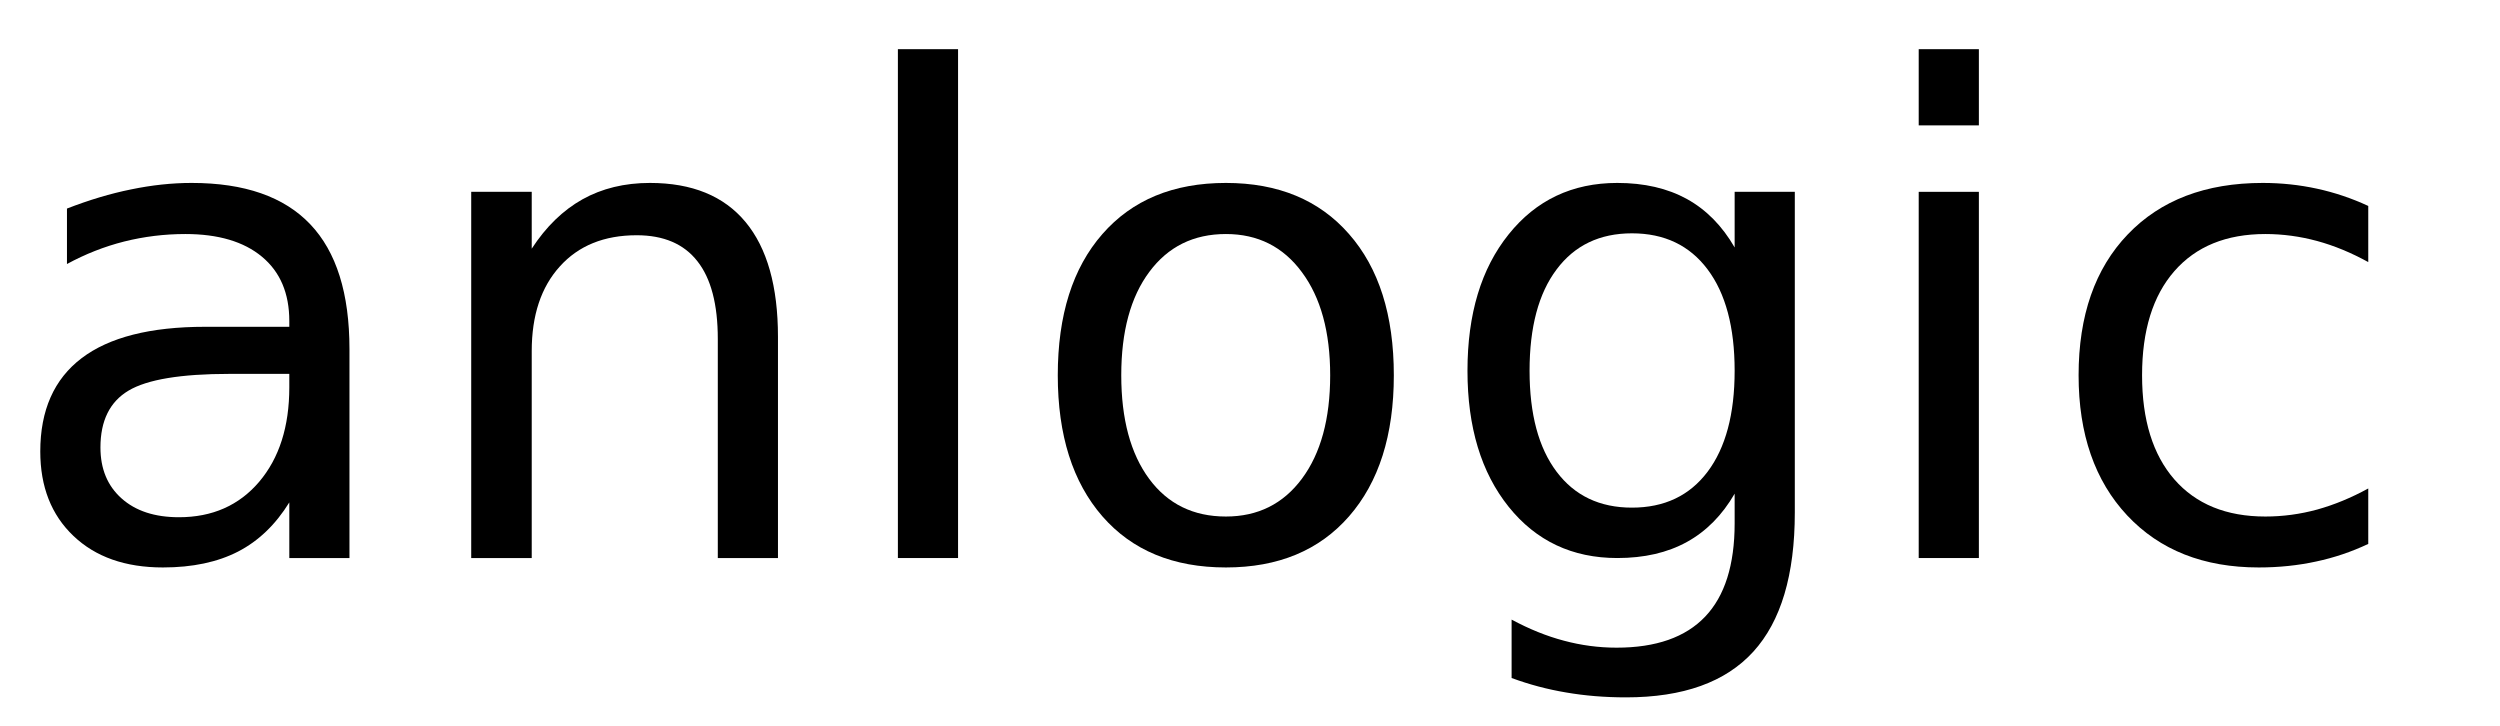
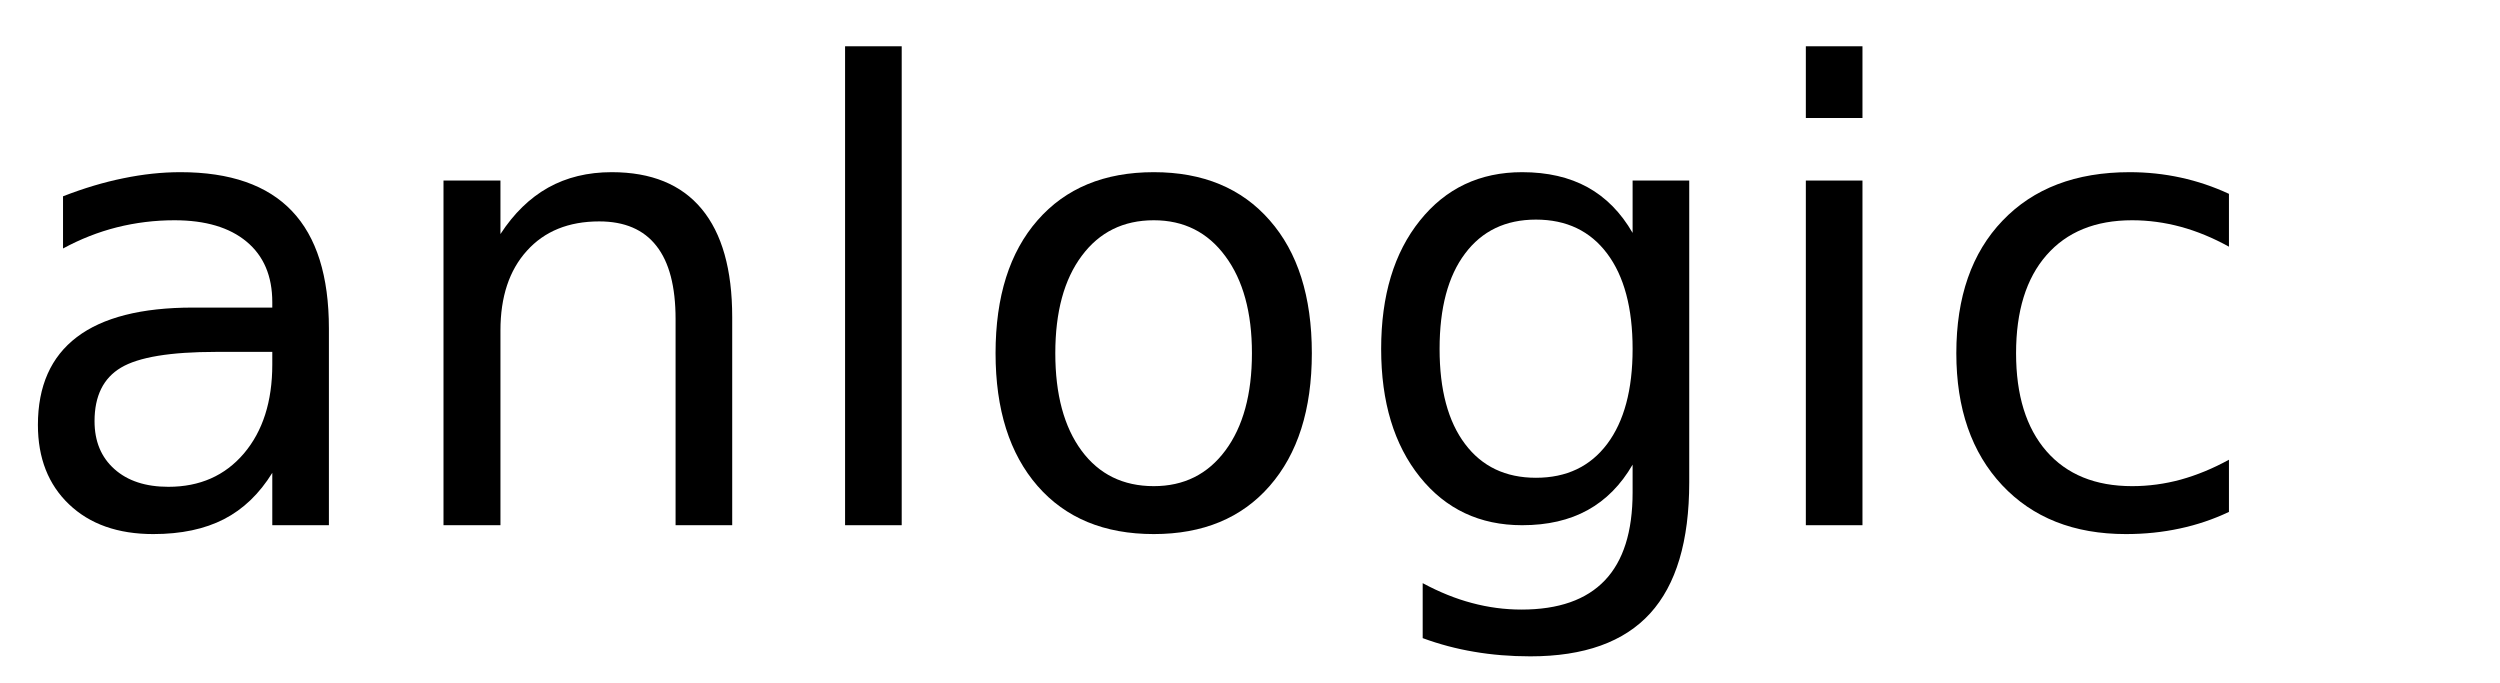
- <svg xmlns="http://www.w3.org/2000/svg" xmlns:xlink="http://www.w3.org/1999/xlink" width="224" height="65" viewBox="0 0 224 65">
+ <svg xmlns="http://www.w3.org/2000/svg" xmlns:xlink="http://www.w3.org/1999/xlink" width="238" height="65" viewBox="0 0 238 65">
  <defs>
    <g>
      <g id="glyph-0-0">
        <path d="M 20.562 -16.5 C 16.207 -16.5 13.191 -16 11.516 -15 C 9.836 -14 9 -12.301 9 -9.906 C 9 -7.988 9.629 -6.469 10.891 -5.344 C 12.148 -4.219 13.863 -3.656 16.031 -3.656 C 19.02 -3.656 21.414 -4.711 23.219 -6.828 C 25.02 -8.953 25.922 -11.773 25.922 -15.297 L 25.922 -16.5 Z M 31.312 -18.719 L 31.312 0 L 25.922 0 L 25.922 -4.984 C 24.691 -2.992 23.16 -1.523 21.328 -0.578 C 19.492 0.367 17.25 0.844 14.594 0.844 C 11.227 0.844 8.555 -0.098 6.578 -1.984 C 4.598 -3.867 3.609 -6.391 3.609 -9.547 C 3.609 -13.242 4.844 -16.031 7.312 -17.906 C 9.781 -19.781 13.469 -20.719 18.375 -20.719 L 25.922 -20.719 L 25.922 -21.234 C 25.922 -23.723 25.102 -25.645 23.469 -27 C 21.844 -28.352 19.555 -29.031 16.609 -29.031 C 14.734 -29.031 12.906 -28.805 11.125 -28.359 C 9.352 -27.91 7.645 -27.238 6 -26.344 L 6 -31.312 C 7.977 -32.082 9.895 -32.656 11.75 -33.031 C 13.602 -33.414 15.41 -33.609 17.172 -33.609 C 21.91 -33.609 25.453 -32.375 27.797 -29.906 C 30.141 -27.445 31.312 -23.719 31.312 -18.719 Z M 31.312 -18.719 " />
      </g>
      <g id="glyph-0-1">
        <path d="M 32.938 -19.812 L 32.938 0 L 27.547 0 L 27.547 -19.625 C 27.547 -22.727 26.938 -25.051 25.719 -26.594 C 24.508 -28.145 22.695 -28.922 20.281 -28.922 C 17.363 -28.922 15.066 -27.988 13.391 -26.125 C 11.711 -24.27 10.875 -21.742 10.875 -18.547 L 10.875 0 L 5.453 0 L 5.453 -32.812 L 10.875 -32.812 L 10.875 -27.719 C 12.156 -29.688 13.672 -31.16 15.422 -32.141 C 17.172 -33.117 19.188 -33.609 21.469 -33.609 C 25.238 -33.609 28.094 -32.441 30.031 -30.109 C 31.969 -27.773 32.938 -24.344 32.938 -19.812 Z M 32.938 -19.812 " />
      </g>
      <g id="glyph-0-2">
        <path d="M 5.656 -45.594 L 11.047 -45.594 L 11.047 0 L 5.656 0 Z M 5.656 -45.594 " />
      </g>
      <g id="glyph-0-3">
        <path d="M 18.375 -29.031 C 15.477 -29.031 13.191 -27.898 11.516 -25.641 C 9.836 -23.391 9 -20.301 9 -16.375 C 9 -12.445 9.832 -9.352 11.5 -7.094 C 13.164 -4.844 15.457 -3.719 18.375 -3.719 C 21.238 -3.719 23.508 -4.848 25.188 -7.109 C 26.875 -9.379 27.719 -12.469 27.719 -16.375 C 27.719 -20.258 26.875 -23.336 25.188 -25.609 C 23.508 -27.891 21.238 -29.031 18.375 -29.031 Z M 18.375 -33.609 C 23.062 -33.609 26.738 -32.082 29.406 -29.031 C 32.082 -25.988 33.422 -21.77 33.422 -16.375 C 33.422 -11.008 32.082 -6.797 29.406 -3.734 C 26.738 -0.68 23.062 0.844 18.375 0.844 C 13.664 0.844 9.977 -0.68 7.312 -3.734 C 4.645 -6.797 3.312 -11.008 3.312 -16.375 C 3.312 -21.77 4.645 -25.988 7.312 -29.031 C 9.977 -32.082 13.664 -33.609 18.375 -33.609 Z M 18.375 -33.609 " />
      </g>
      <g id="glyph-0-4">
        <path d="M 27.25 -16.781 C 27.25 -20.688 26.441 -23.711 24.828 -25.859 C 23.211 -28.016 20.953 -29.094 18.047 -29.094 C 15.16 -29.094 12.91 -28.016 11.297 -25.859 C 9.68 -23.711 8.875 -20.688 8.875 -16.781 C 8.875 -12.895 9.68 -9.879 11.297 -7.734 C 12.91 -5.586 15.16 -4.516 18.047 -4.516 C 20.953 -4.516 23.211 -5.586 24.828 -7.734 C 26.441 -9.879 27.25 -12.895 27.25 -16.781 Z M 32.641 -4.078 C 32.641 1.516 31.398 5.672 28.922 8.391 C 26.441 11.117 22.641 12.484 17.516 12.484 C 15.617 12.484 13.832 12.336 12.156 12.047 C 10.477 11.766 8.848 11.332 7.266 10.75 L 7.266 5.516 C 8.848 6.367 10.41 7 11.953 7.406 C 13.492 7.82 15.066 8.031 16.672 8.031 C 20.203 8.031 22.848 7.102 24.609 5.25 C 26.367 3.406 27.25 0.617 27.25 -3.109 L 27.25 -5.766 C 26.133 -3.836 24.707 -2.395 22.969 -1.438 C 21.227 -0.477 19.148 0 16.734 0 C 12.703 0 9.457 -1.531 7 -4.594 C 4.539 -7.664 3.312 -11.727 3.312 -16.781 C 3.312 -21.863 4.539 -25.938 7 -29 C 9.457 -32.07 12.703 -33.609 16.734 -33.609 C 19.148 -33.609 21.227 -33.129 22.969 -32.172 C 24.707 -31.211 26.133 -29.766 27.25 -27.828 L 27.25 -32.812 L 32.641 -32.812 Z M 32.641 -4.078 " />
      </g>
      <g id="glyph-0-5">
        <path d="M 5.656 -32.812 L 11.047 -32.812 L 11.047 0 L 5.656 0 Z M 5.656 -45.594 L 11.047 -45.594 L 11.047 -38.766 L 5.656 -38.766 Z M 5.656 -45.594 " />
      </g>
      <g id="glyph-0-6">
        <path d="M 29.266 -31.547 L 29.266 -26.516 C 27.742 -27.359 26.219 -27.988 24.688 -28.406 C 23.156 -28.82 21.609 -29.031 20.047 -29.031 C 16.547 -29.031 13.828 -27.922 11.891 -25.703 C 9.961 -23.492 9 -20.383 9 -16.375 C 9 -12.375 9.961 -9.266 11.891 -7.047 C 13.828 -4.828 16.547 -3.719 20.047 -3.719 C 21.609 -3.719 23.156 -3.926 24.688 -4.344 C 26.219 -4.77 27.742 -5.398 29.266 -6.234 L 29.266 -1.266 C 27.766 -0.555 26.207 -0.031 24.594 0.312 C 22.977 0.664 21.266 0.844 19.453 0.844 C 14.516 0.844 10.586 -0.707 7.672 -3.812 C 4.766 -6.914 3.312 -11.102 3.312 -16.375 C 3.312 -21.727 4.781 -25.938 7.719 -29 C 10.656 -32.07 14.688 -33.609 19.812 -33.609 C 21.469 -33.609 23.086 -33.438 24.672 -33.094 C 26.254 -32.75 27.785 -32.234 29.266 -31.547 Z M 29.266 -31.547 " />
      </g>
    </g>
  </defs>
  <g fill="rgb(0%, 0%, 0%)" fill-opacity="1">
    <use xlink:href="#glyph-0-0" x="0" y="50" />
    <use xlink:href="#glyph-0-1" x="36.768" y="50" />
    <use xlink:href="#glyph-0-2" x="74.795" y="50" />
    <use xlink:href="#glyph-0-3" x="91.465" y="50" />
    <use xlink:href="#glyph-0-4" x="128.174" y="50" />
    <use xlink:href="#glyph-0-5" x="166.26" y="50" />
    <use xlink:href="#glyph-0-6" x="182.93" y="50" />
  </g>
</svg>
